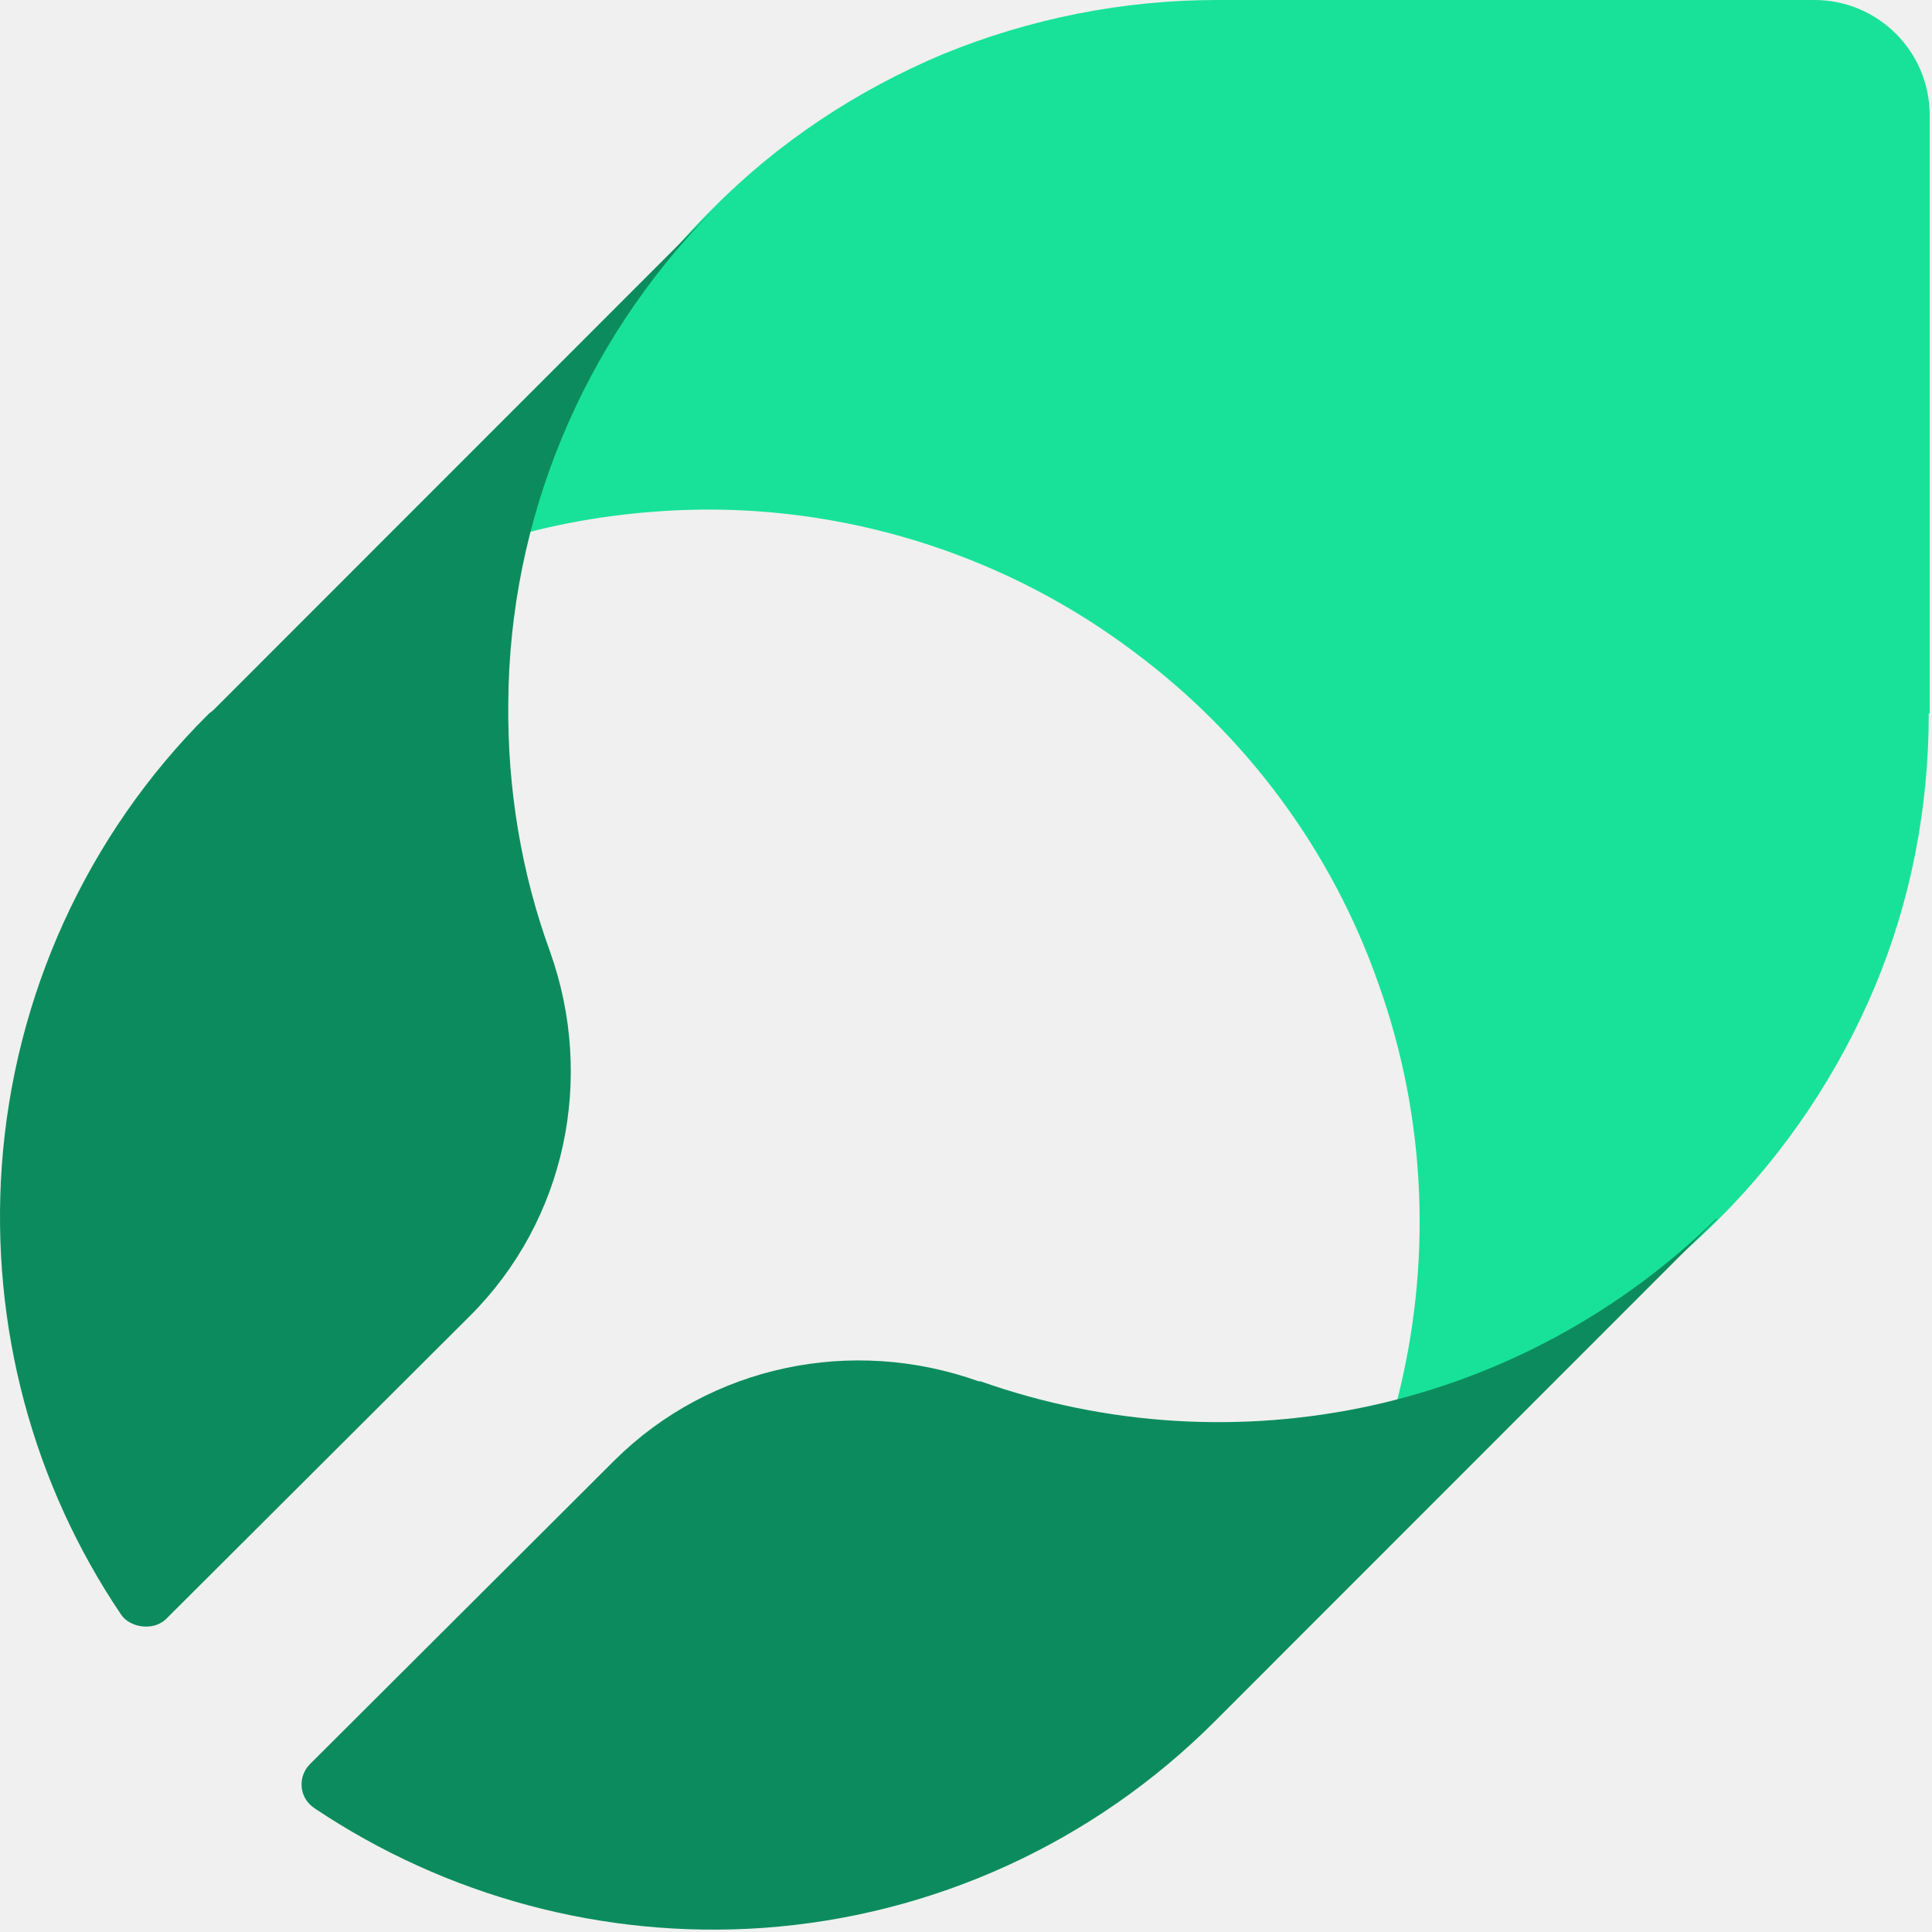
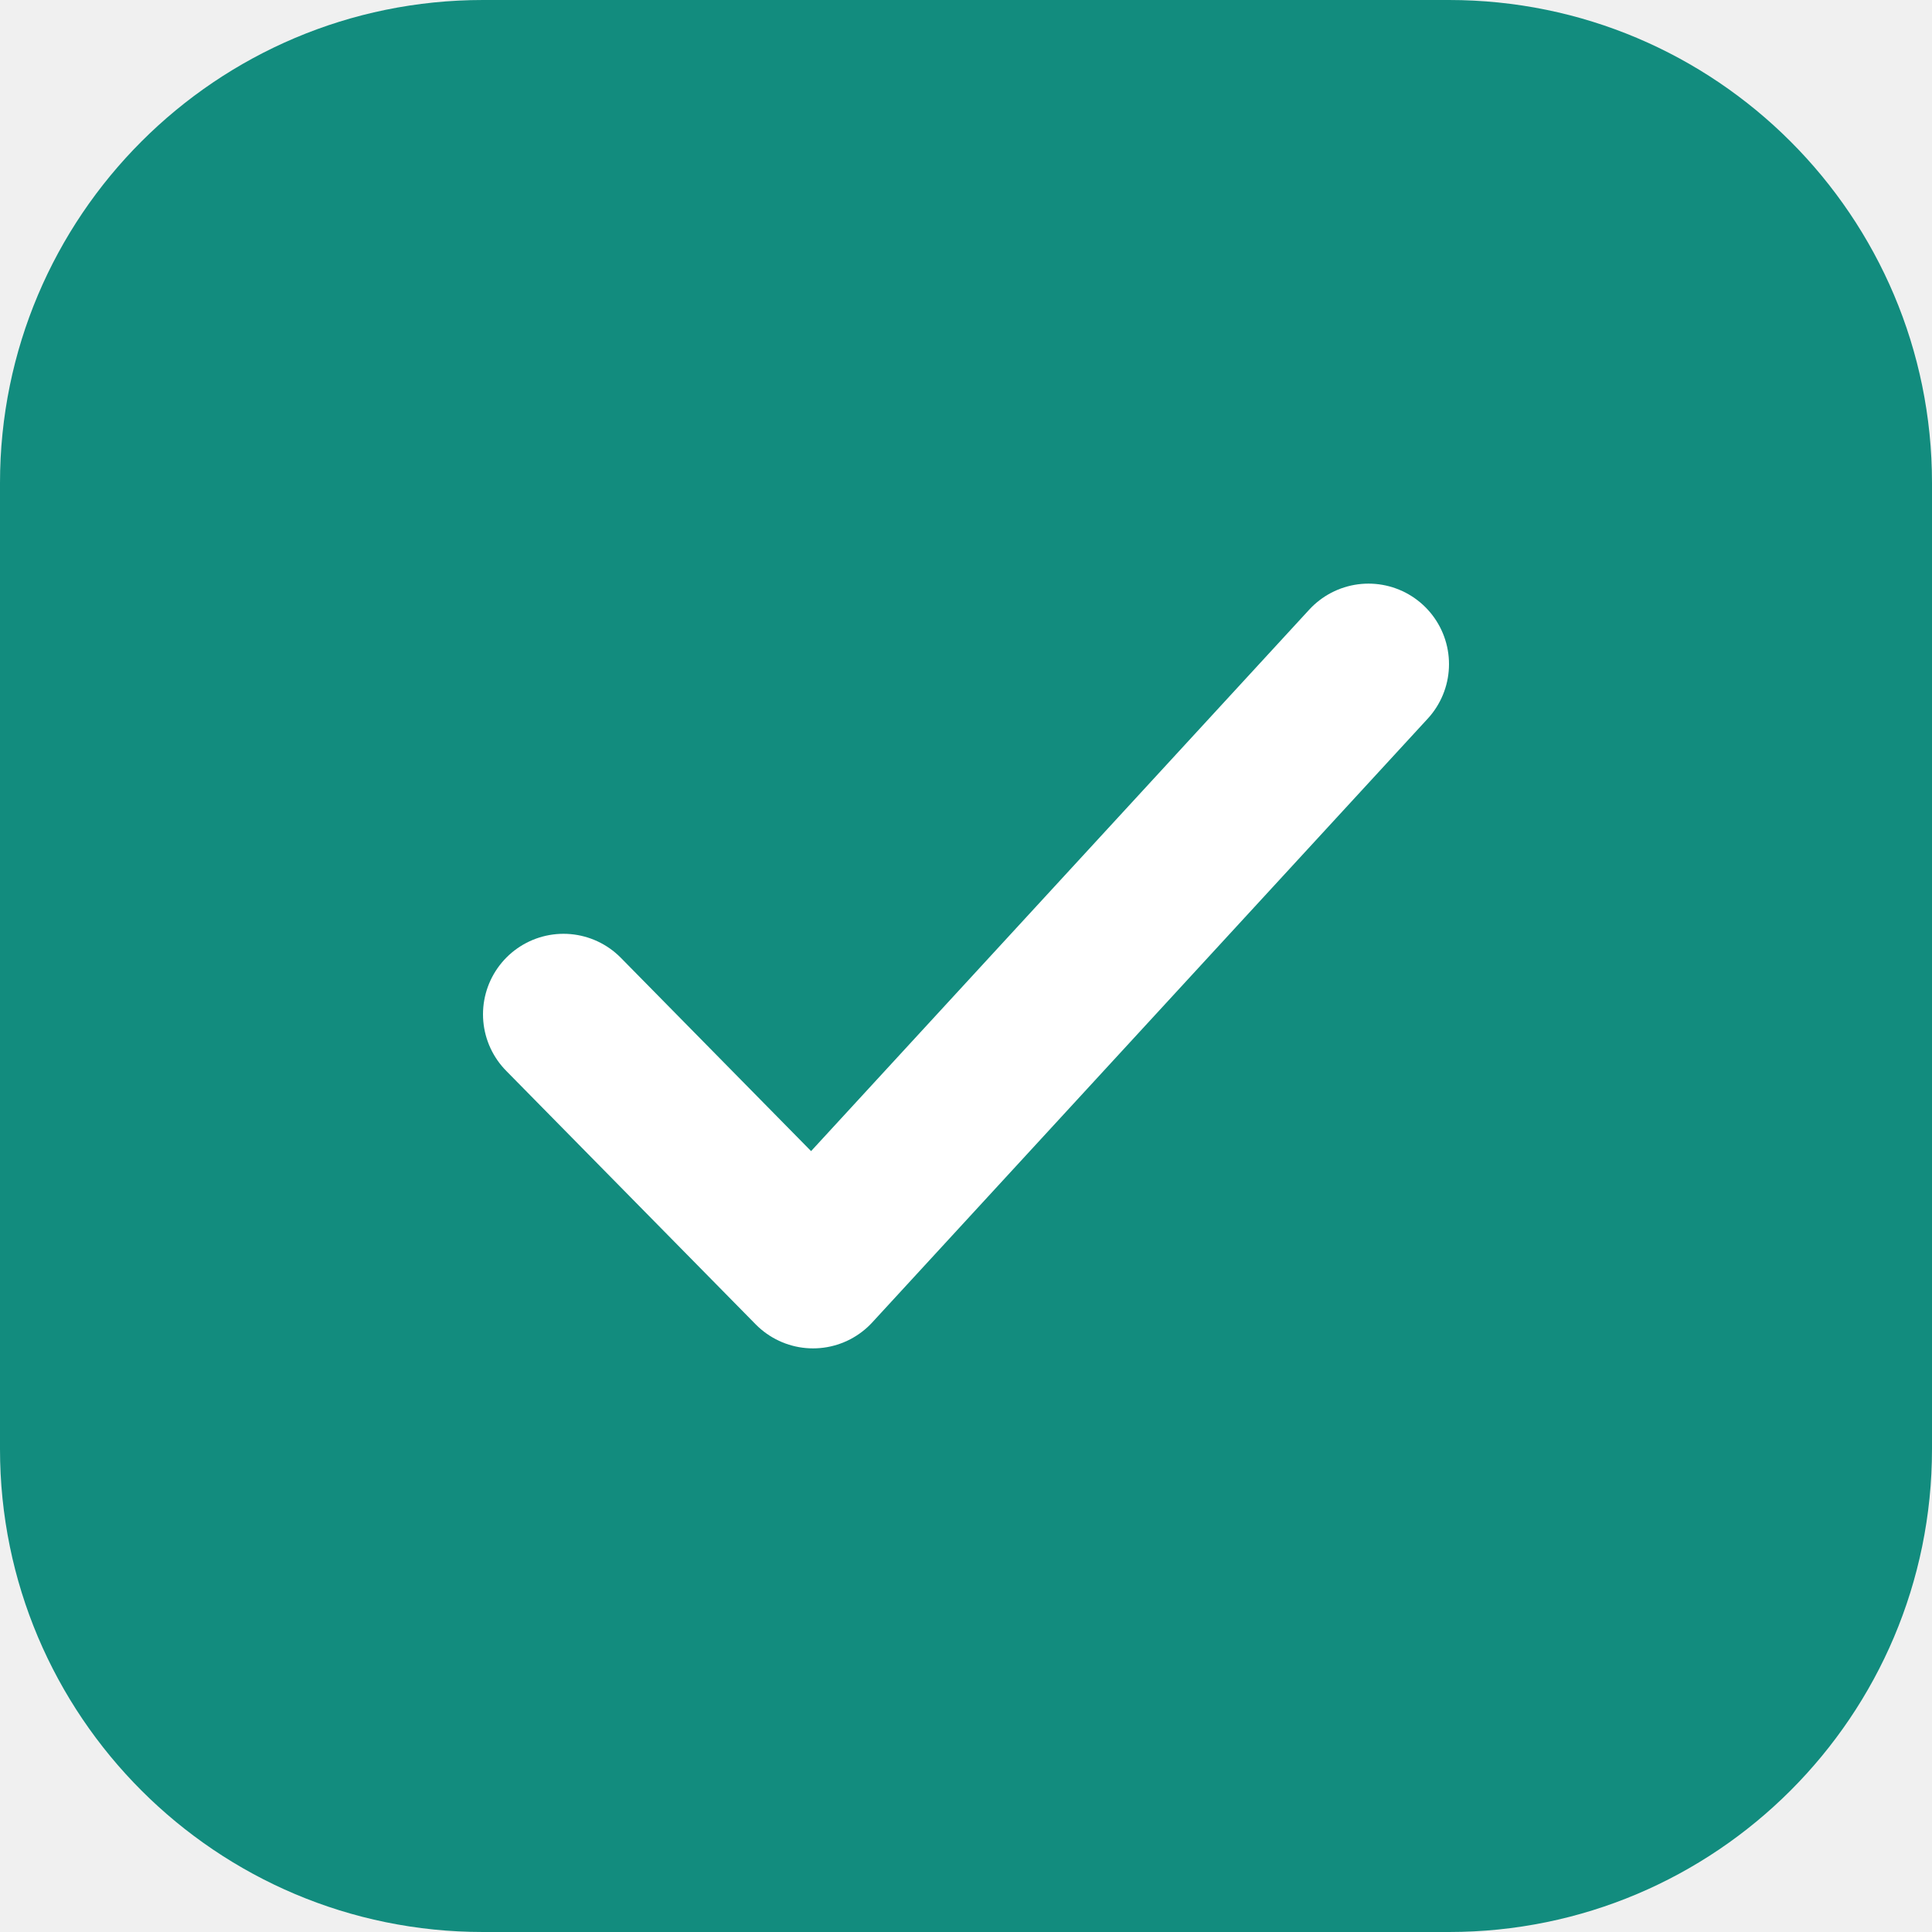
- <svg xmlns="http://www.w3.org/2000/svg" width="502" height="502" viewBox="0 0 502 502" fill="none">
-   <path d="M501.402 185.33V29.962C501.402 13.29 487.876 0 471.453 0H316.156C291.763 0 267.611 4.832 245.15 14.014C222.689 23.438 202.16 36.969 185.012 54.367L183.804 55.575C161.101 78.53 144.92 107.042 136.708 138.454C151.441 134.588 166.656 132.655 181.871 132.413C222.447 131.93 262.298 144.978 294.661 169.383C323.885 191.13 346.104 221.092 358.18 255.645C370.739 290.681 372.188 328.859 362.769 364.862C393.925 356.647 422.666 340.457 445.611 317.744L446.818 316.536C463.966 299.38 477.732 278.841 487.151 256.37C496.571 233.898 501.16 209.735 501.16 185.33H501.402Z" fill="#18E299" />
-   <path d="M132.071 182.706C132.312 135.044 151.32 89.307 184.764 55.125L55.557 184.391C55.076 184.873 54.594 185.113 54.113 185.595C22.593 216.888 3.586 258.774 0.458 303.066C-2.43 344.47 8.397 385.392 31.496 419.575C33.699 422.835 39.677 423.907 43.046 420.778L122.206 341.822C146.989 317.028 154.689 280.198 142.899 247.219C135.44 226.758 131.831 204.852 132.071 182.706Z" fill="#0C8C5E" />
-   <path d="M446.067 316.547C421.284 340.86 390.245 357.71 356.56 365.172C322.634 372.635 287.506 370.468 254.783 358.914C254.783 358.914 254.542 358.914 254.301 358.914C221.338 347.118 184.525 354.821 159.742 379.375L80.581 458.331C77.212 461.701 77.694 467.238 81.784 469.885C115.95 492.754 156.855 503.827 198.24 500.938C242.512 497.809 284.137 478.792 315.656 447.258L316.859 446.054L446.067 316.788V316.547Z" fill="#0C8C5E" />
+ <svg xmlns="http://www.w3.org/2000/svg" viewBox="0 0 48 48" fill="none">
+   <rect width="48" height="48" rx="12" fill="#128C7E" />
+   <path d="M14 25.2 20.2 31.5 34 16.5" stroke="#fff" stroke-width="4" stroke-linecap="round" stroke-linejoin="round" />
</svg>
